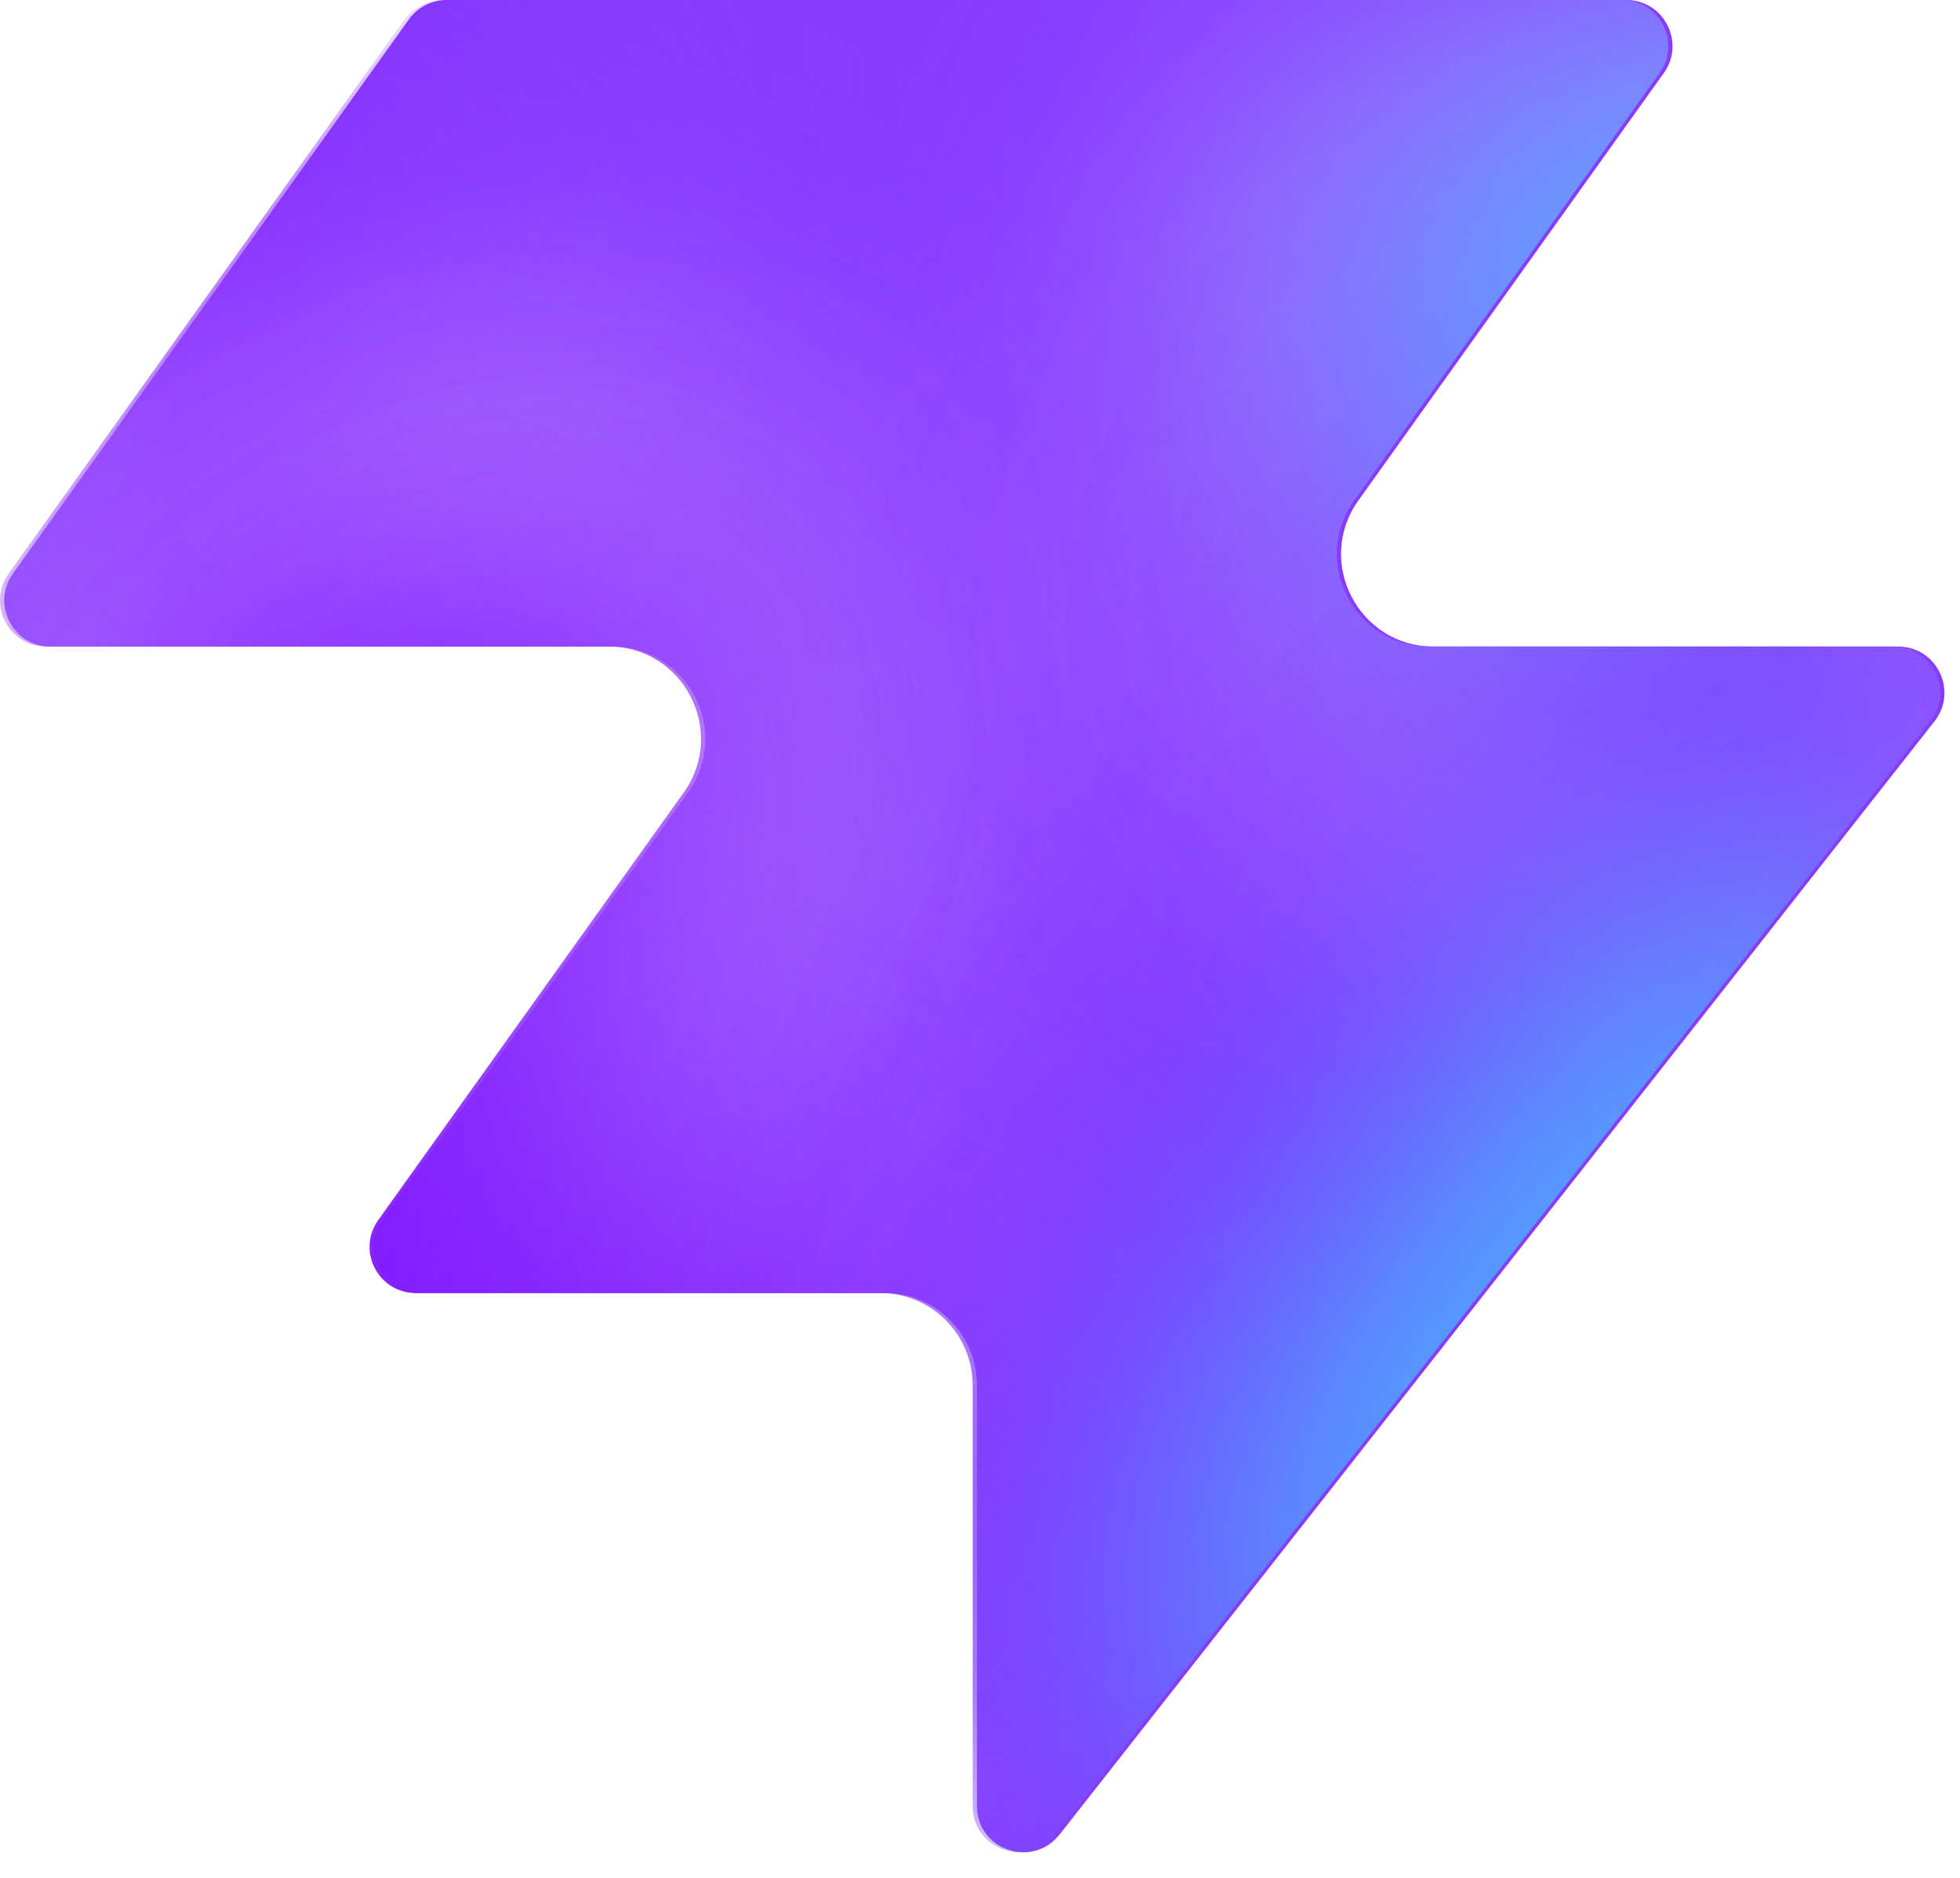
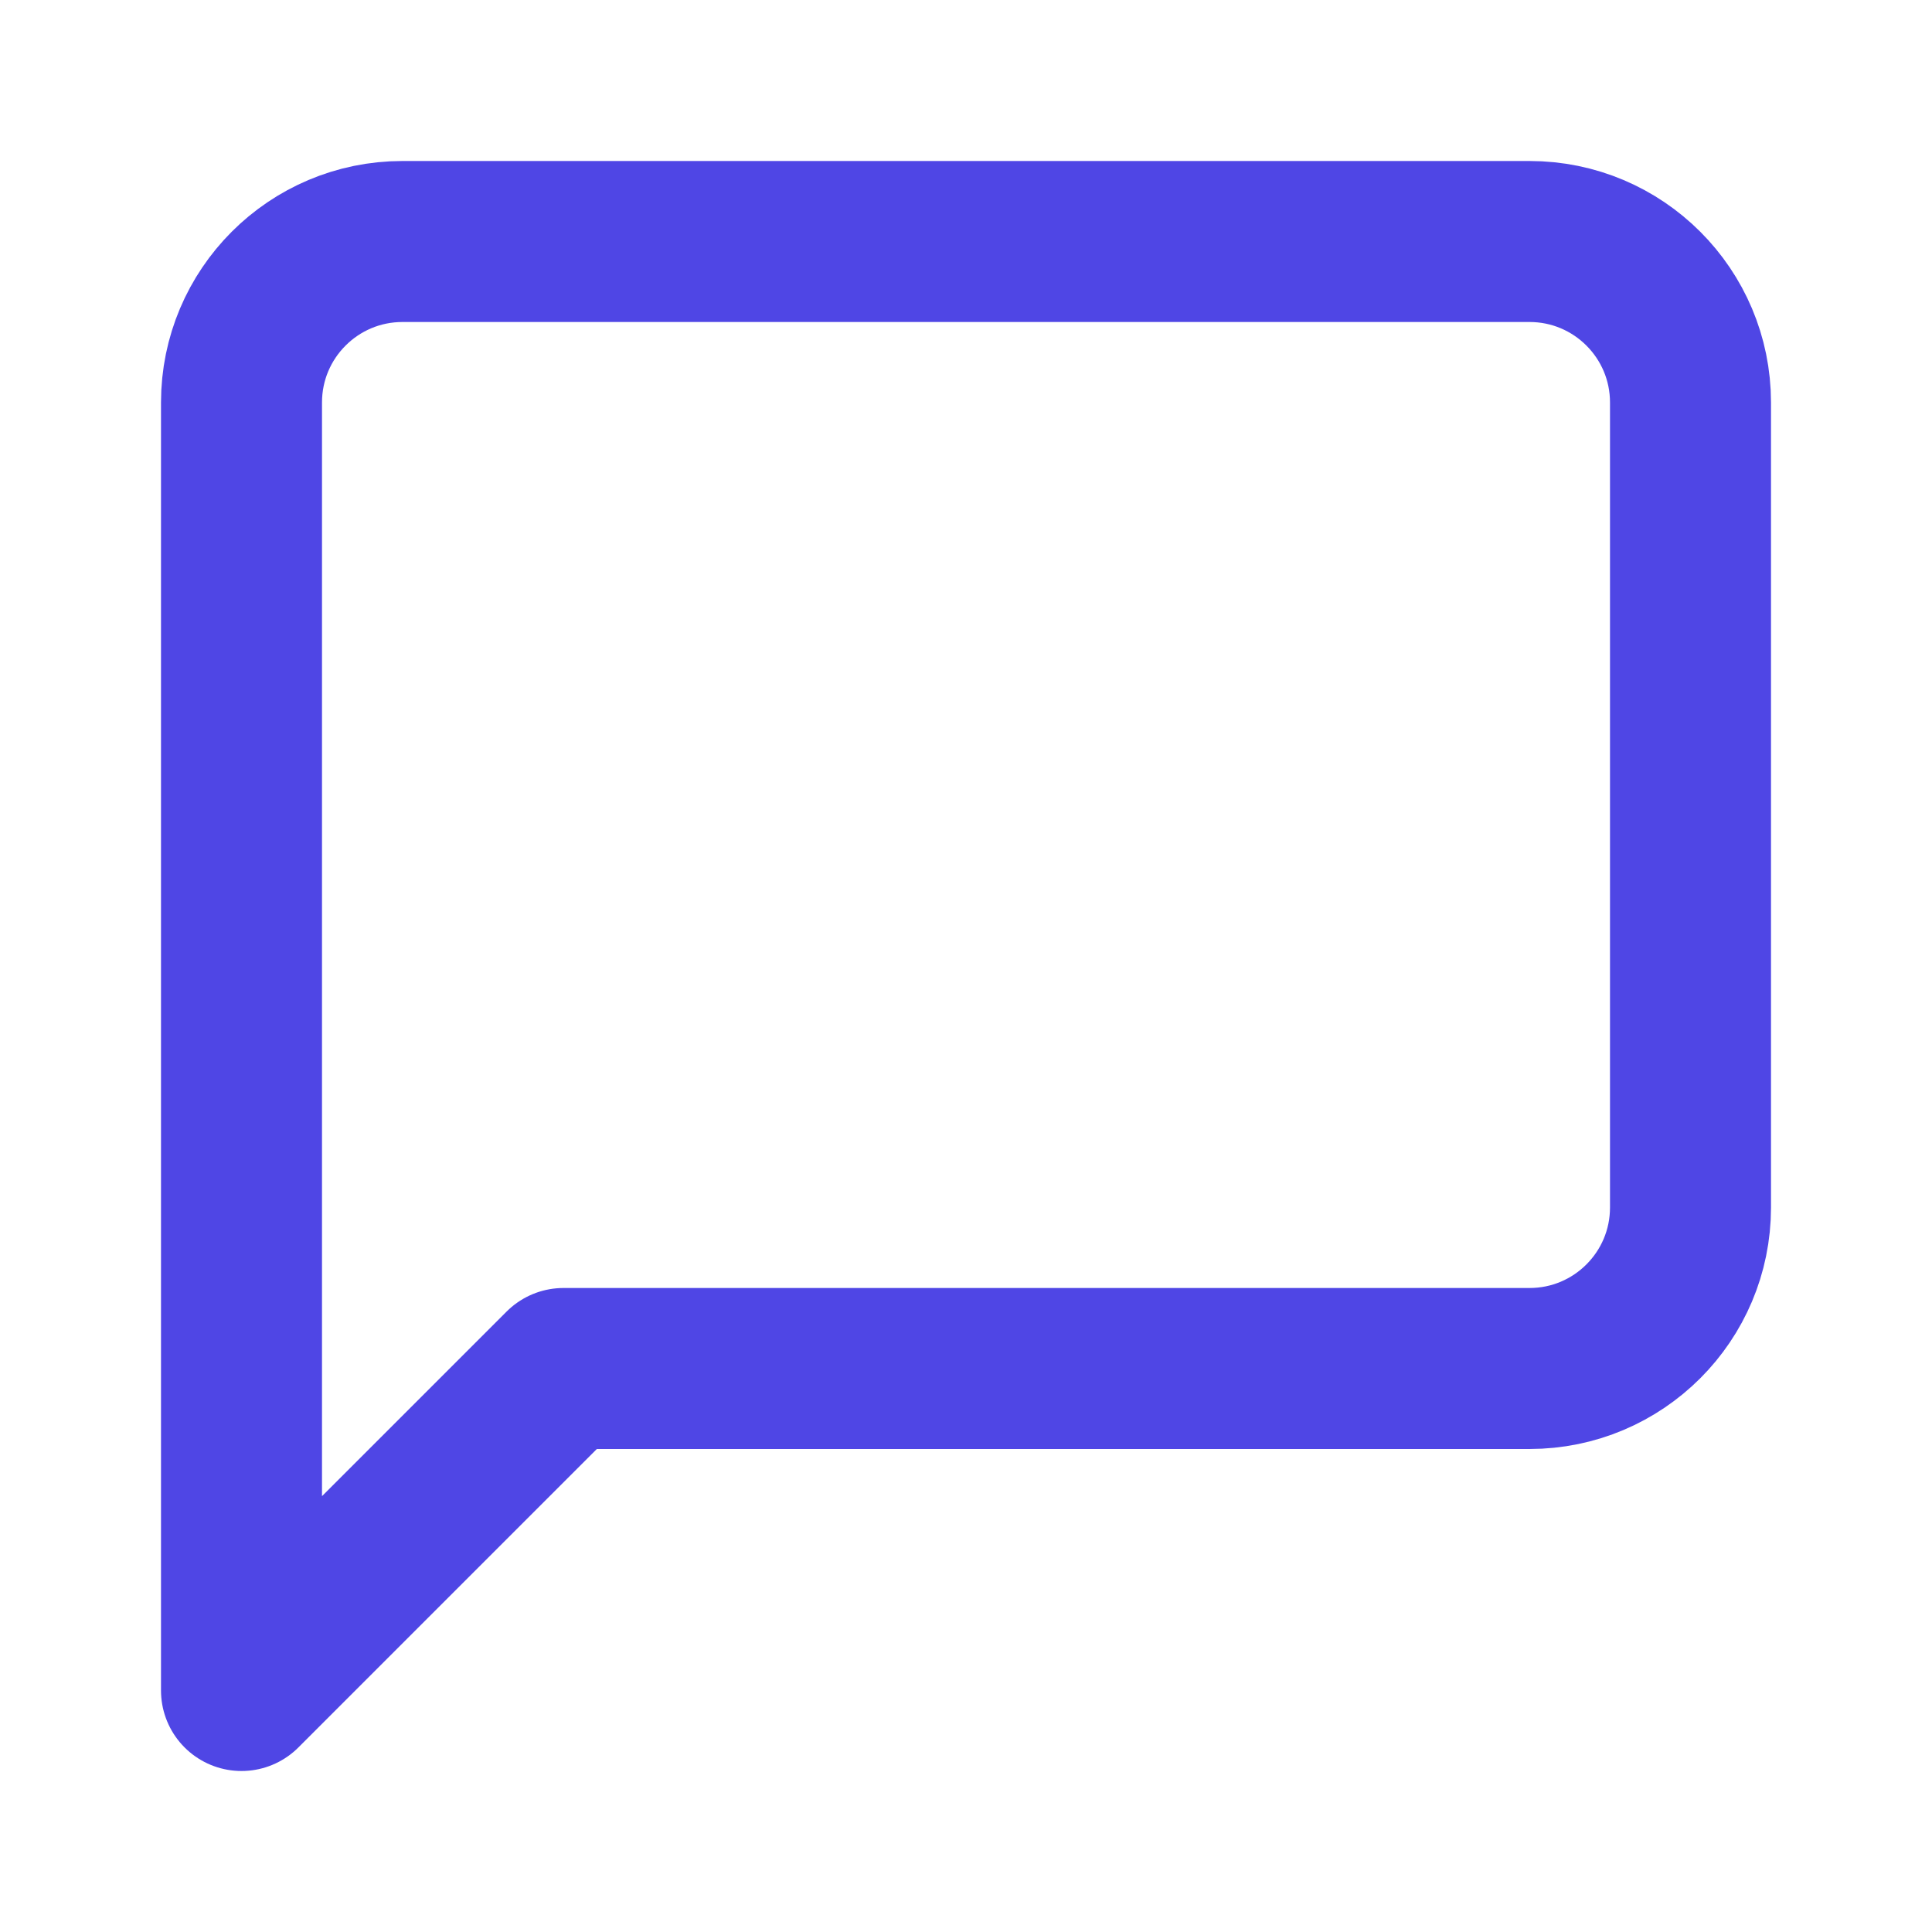
- <svg xmlns="http://www.w3.org/2000/svg" width="48" height="46" fill="none" viewBox="0 0 48 46">
-   <path fill="#863bff" d="M25.946 44.938c-.664.845-2.021.375-2.021-.698V33.937a2.26 2.26 0 0 0-2.262-2.262H10.287c-.92 0-1.456-1.04-.92-1.788l7.48-10.471c1.07-1.497 0-3.578-1.842-3.578H1.237c-.92 0-1.456-1.04-.92-1.788L10.013.474c.214-.297.556-.474.92-.474h28.894c.92 0 1.456 1.04.92 1.788l-7.48 10.471c-1.07 1.498 0 3.579 1.842 3.579h11.377c.943 0 1.473 1.088.89 1.83L25.947 44.94z" style="fill:#863bff;fill:color(display-p3 .525 .23 1);fill-opacity:1" />
-   <mask id="a" width="48" height="46" x="0" y="0" maskUnits="userSpaceOnUse" style="mask-type:alpha">
-     <path fill="#000" d="M25.842 44.938c-.664.844-2.021.375-2.021-.698V33.937a2.26 2.26 0 0 0-2.262-2.262H10.183c-.92 0-1.456-1.04-.92-1.788l7.48-10.471c1.07-1.498 0-3.579-1.842-3.579H1.133c-.92 0-1.456-1.04-.92-1.787L9.91.473c.214-.297.556-.474.92-.474h28.894c.92 0 1.456 1.04.92 1.788l-7.48 10.471c-1.07 1.498 0 3.578 1.842 3.578h11.377c.943 0 1.473 1.088.89 1.832L25.843 44.94z" style="fill:#000;fill-opacity:1" />
-   </mask>
-   <g mask="url(#a)">
-     <g filter="url(#b)">
-       <ellipse cx="5.508" cy="14.704" fill="#ede6ff" rx="5.508" ry="14.704" style="fill:#ede6ff;fill:color(display-p3 .927 .903 1);fill-opacity:1" transform="matrix(.00324 1 1 -.00324 -4.47 31.516)" />
-     </g>
-     <g filter="url(#c)">
-       <ellipse cx="10.399" cy="29.851" fill="#ede6ff" rx="10.399" ry="29.851" style="fill:#ede6ff;fill:color(display-p3 .927 .903 1);fill-opacity:1" transform="matrix(.00324 1 1 -.00324 -39.328 7.883)" />
-     </g>
-     <g filter="url(#d)">
-       <ellipse cx="5.508" cy="30.487" fill="#7e14ff" rx="5.508" ry="30.487" style="fill:#7e14ff;fill:color(display-p3 .492 .077 1);fill-opacity:1" transform="rotate(89.814 -25.913 -14.639)scale(1 -1)" />
-     </g>
-     <g filter="url(#e)">
-       <ellipse cx="5.508" cy="30.599" fill="#7e14ff" rx="5.508" ry="30.599" style="fill:#7e14ff;fill:color(display-p3 .492 .077 1);fill-opacity:1" transform="rotate(89.814 -32.644 -3.334)scale(1 -1)" />
-     </g>
-     <g filter="url(#f)">
-       <ellipse cx="5.508" cy="30.599" fill="#7e14ff" rx="5.508" ry="30.599" style="fill:#7e14ff;fill:color(display-p3 .492 .077 1);fill-opacity:1" transform="matrix(.00324 1 1 -.00324 -34.34 30.47)" />
-     </g>
-     <g filter="url(#g)">
-       <ellipse cx="14.072" cy="22.078" fill="#ede6ff" rx="14.072" ry="22.078" style="fill:#ede6ff;fill:color(display-p3 .927 .903 1);fill-opacity:1" transform="rotate(93.35 24.506 48.493)scale(-1 1)" />
-     </g>
-     <g filter="url(#h)">
-       <ellipse cx="3.47" cy="21.501" fill="#7e14ff" rx="3.47" ry="21.501" style="fill:#7e14ff;fill:color(display-p3 .492 .077 1);fill-opacity:1" transform="rotate(89.009 28.708 47.59)scale(-1 1)" />
-     </g>
-     <g filter="url(#i)">
-       <ellipse cx="3.47" cy="21.501" fill="#7e14ff" rx="3.47" ry="21.501" style="fill:#7e14ff;fill:color(display-p3 .492 .077 1);fill-opacity:1" transform="rotate(89.009 28.708 47.59)scale(-1 1)" />
-     </g>
-     <g filter="url(#j)">
-       <ellipse cx=".387" cy="8.972" fill="#7e14ff" rx="4.407" ry="29.108" style="fill:#7e14ff;fill:color(display-p3 .492 .077 1);fill-opacity:1" transform="rotate(39.51 .387 8.972)" />
-     </g>
-     <g filter="url(#k)">
-       <ellipse cx="47.523" cy="-6.092" fill="#7e14ff" rx="4.407" ry="29.108" style="fill:#7e14ff;fill:color(display-p3 .492 .077 1);fill-opacity:1" transform="rotate(37.892 47.523 -6.092)" />
-     </g>
-     <g filter="url(#l)">
-       <ellipse cx="41.412" cy="6.333" fill="#47bfff" rx="5.971" ry="9.665" style="fill:#47bfff;fill:color(display-p3 .28 .748 1);fill-opacity:1" transform="rotate(37.892 41.412 6.333)" />
-     </g>
-     <g filter="url(#m)">
-       <ellipse cx="-1.879" cy="38.332" fill="#7e14ff" rx="4.407" ry="29.108" style="fill:#7e14ff;fill:color(display-p3 .492 .077 1);fill-opacity:1" transform="rotate(37.892 -1.88 38.332)" />
-     </g>
-     <g filter="url(#n)">
-       <ellipse cx="-1.879" cy="38.332" fill="#7e14ff" rx="4.407" ry="29.108" style="fill:#7e14ff;fill:color(display-p3 .492 .077 1);fill-opacity:1" transform="rotate(37.892 -1.88 38.332)" />
-     </g>
-     <g filter="url(#o)">
-       <ellipse cx="35.651" cy="29.907" fill="#7e14ff" rx="4.407" ry="29.108" style="fill:#7e14ff;fill:color(display-p3 .492 .077 1);fill-opacity:1" transform="rotate(37.892 35.651 29.907)" />
-     </g>
-     <g filter="url(#p)">
-       <ellipse cx="38.418" cy="32.4" fill="#47bfff" rx="5.971" ry="15.297" style="fill:#47bfff;fill:color(display-p3 .28 .748 1);fill-opacity:1" transform="rotate(37.892 38.418 32.4)" />
-     </g>
-   </g>
-   <defs>
-     <filter id="b" width="60.045" height="41.654" x="-19.77" y="16.149" color-interpolation-filters="sRGB" filterUnits="userSpaceOnUse">
-       <feFlood flood-opacity="0" result="BackgroundImageFix" />
-       <feBlend in="SourceGraphic" in2="BackgroundImageFix" result="shape" />
-       <feGaussianBlur result="effect1_foregroundBlur_2002_17158" stdDeviation="7.659" />
-     </filter>
-     <filter id="c" width="90.34" height="51.437" x="-54.613" y="-7.533" color-interpolation-filters="sRGB" filterUnits="userSpaceOnUse">
-       <feFlood flood-opacity="0" result="BackgroundImageFix" />
-       <feBlend in="SourceGraphic" in2="BackgroundImageFix" result="shape" />
-       <feGaussianBlur result="effect1_foregroundBlur_2002_17158" stdDeviation="7.659" />
-     </filter>
-     <filter id="d" width="79.355" height="29.4" x="-49.64" y="2.03" color-interpolation-filters="sRGB" filterUnits="userSpaceOnUse">
-       <feFlood flood-opacity="0" result="BackgroundImageFix" />
-       <feBlend in="SourceGraphic" in2="BackgroundImageFix" result="shape" />
-       <feGaussianBlur result="effect1_foregroundBlur_2002_17158" stdDeviation="4.596" />
-     </filter>
-     <filter id="e" width="79.579" height="29.4" x="-45.045" y="20.029" color-interpolation-filters="sRGB" filterUnits="userSpaceOnUse">
-       <feFlood flood-opacity="0" result="BackgroundImageFix" />
-       <feBlend in="SourceGraphic" in2="BackgroundImageFix" result="shape" />
-       <feGaussianBlur result="effect1_foregroundBlur_2002_17158" stdDeviation="4.596" />
-     </filter>
-     <filter id="f" width="79.579" height="29.4" x="-43.513" y="21.178" color-interpolation-filters="sRGB" filterUnits="userSpaceOnUse">
-       <feFlood flood-opacity="0" result="BackgroundImageFix" />
-       <feBlend in="SourceGraphic" in2="BackgroundImageFix" result="shape" />
-       <feGaussianBlur result="effect1_foregroundBlur_2002_17158" stdDeviation="4.596" />
-     </filter>
-     <filter id="g" width="74.749" height="58.852" x="15.756" y="-17.901" color-interpolation-filters="sRGB" filterUnits="userSpaceOnUse">
-       <feFlood flood-opacity="0" result="BackgroundImageFix" />
-       <feBlend in="SourceGraphic" in2="BackgroundImageFix" result="shape" />
-       <feGaussianBlur result="effect1_foregroundBlur_2002_17158" stdDeviation="7.659" />
-     </filter>
-     <filter id="h" width="61.377" height="25.362" x="23.548" y="2.284" color-interpolation-filters="sRGB" filterUnits="userSpaceOnUse">
-       <feFlood flood-opacity="0" result="BackgroundImageFix" />
-       <feBlend in="SourceGraphic" in2="BackgroundImageFix" result="shape" />
-       <feGaussianBlur result="effect1_foregroundBlur_2002_17158" stdDeviation="4.596" />
-     </filter>
-     <filter id="i" width="61.377" height="25.362" x="23.548" y="2.284" color-interpolation-filters="sRGB" filterUnits="userSpaceOnUse">
-       <feFlood flood-opacity="0" result="BackgroundImageFix" />
-       <feBlend in="SourceGraphic" in2="BackgroundImageFix" result="shape" />
-       <feGaussianBlur result="effect1_foregroundBlur_2002_17158" stdDeviation="4.596" />
-     </filter>
-     <filter id="j" width="56.045" height="63.649" x="-27.636" y="-22.853" color-interpolation-filters="sRGB" filterUnits="userSpaceOnUse">
-       <feFlood flood-opacity="0" result="BackgroundImageFix" />
-       <feBlend in="SourceGraphic" in2="BackgroundImageFix" result="shape" />
-       <feGaussianBlur result="effect1_foregroundBlur_2002_17158" stdDeviation="4.596" />
-     </filter>
-     <filter id="k" width="54.814" height="64.646" x="20.116" y="-38.415" color-interpolation-filters="sRGB" filterUnits="userSpaceOnUse">
-       <feFlood flood-opacity="0" result="BackgroundImageFix" />
-       <feBlend in="SourceGraphic" in2="BackgroundImageFix" result="shape" />
-       <feGaussianBlur result="effect1_foregroundBlur_2002_17158" stdDeviation="4.596" />
-     </filter>
-     <filter id="l" width="33.541" height="35.313" x="24.641" y="-11.323" color-interpolation-filters="sRGB" filterUnits="userSpaceOnUse">
-       <feFlood flood-opacity="0" result="BackgroundImageFix" />
-       <feBlend in="SourceGraphic" in2="BackgroundImageFix" result="shape" />
-       <feGaussianBlur result="effect1_foregroundBlur_2002_17158" stdDeviation="4.596" />
-     </filter>
-     <filter id="m" width="54.814" height="64.646" x="-29.286" y="6.009" color-interpolation-filters="sRGB" filterUnits="userSpaceOnUse">
-       <feFlood flood-opacity="0" result="BackgroundImageFix" />
-       <feBlend in="SourceGraphic" in2="BackgroundImageFix" result="shape" />
-       <feGaussianBlur result="effect1_foregroundBlur_2002_17158" stdDeviation="4.596" />
-     </filter>
-     <filter id="n" width="54.814" height="64.646" x="-29.286" y="6.009" color-interpolation-filters="sRGB" filterUnits="userSpaceOnUse">
-       <feFlood flood-opacity="0" result="BackgroundImageFix" />
-       <feBlend in="SourceGraphic" in2="BackgroundImageFix" result="shape" />
-       <feGaussianBlur result="effect1_foregroundBlur_2002_17158" stdDeviation="4.596" />
-     </filter>
-     <filter id="o" width="54.814" height="64.646" x="8.244" y="-2.416" color-interpolation-filters="sRGB" filterUnits="userSpaceOnUse">
-       <feFlood flood-opacity="0" result="BackgroundImageFix" />
-       <feBlend in="SourceGraphic" in2="BackgroundImageFix" result="shape" />
-       <feGaussianBlur result="effect1_foregroundBlur_2002_17158" stdDeviation="4.596" />
-     </filter>
-     <filter id="p" width="39.409" height="43.623" x="18.713" y="10.588" color-interpolation-filters="sRGB" filterUnits="userSpaceOnUse">
-       <feFlood flood-opacity="0" result="BackgroundImageFix" />
-       <feBlend in="SourceGraphic" in2="BackgroundImageFix" result="shape" />
-       <feGaussianBlur result="effect1_foregroundBlur_2002_17158" stdDeviation="4.596" />
-     </filter>
-   </defs>
+ <svg xmlns="http://www.w3.org/2000/svg" viewBox="0 0 24 24" fill="none" stroke="#4f46e5" stroke-width="2" stroke-linecap="round" stroke-linejoin="round">
+   <path d="M21 15a2 2 0 0 1-2 2H7l-4 4V5a2 2 0 0 1 2-2h14a2 2 0 0 1 2 2z" />
</svg>
